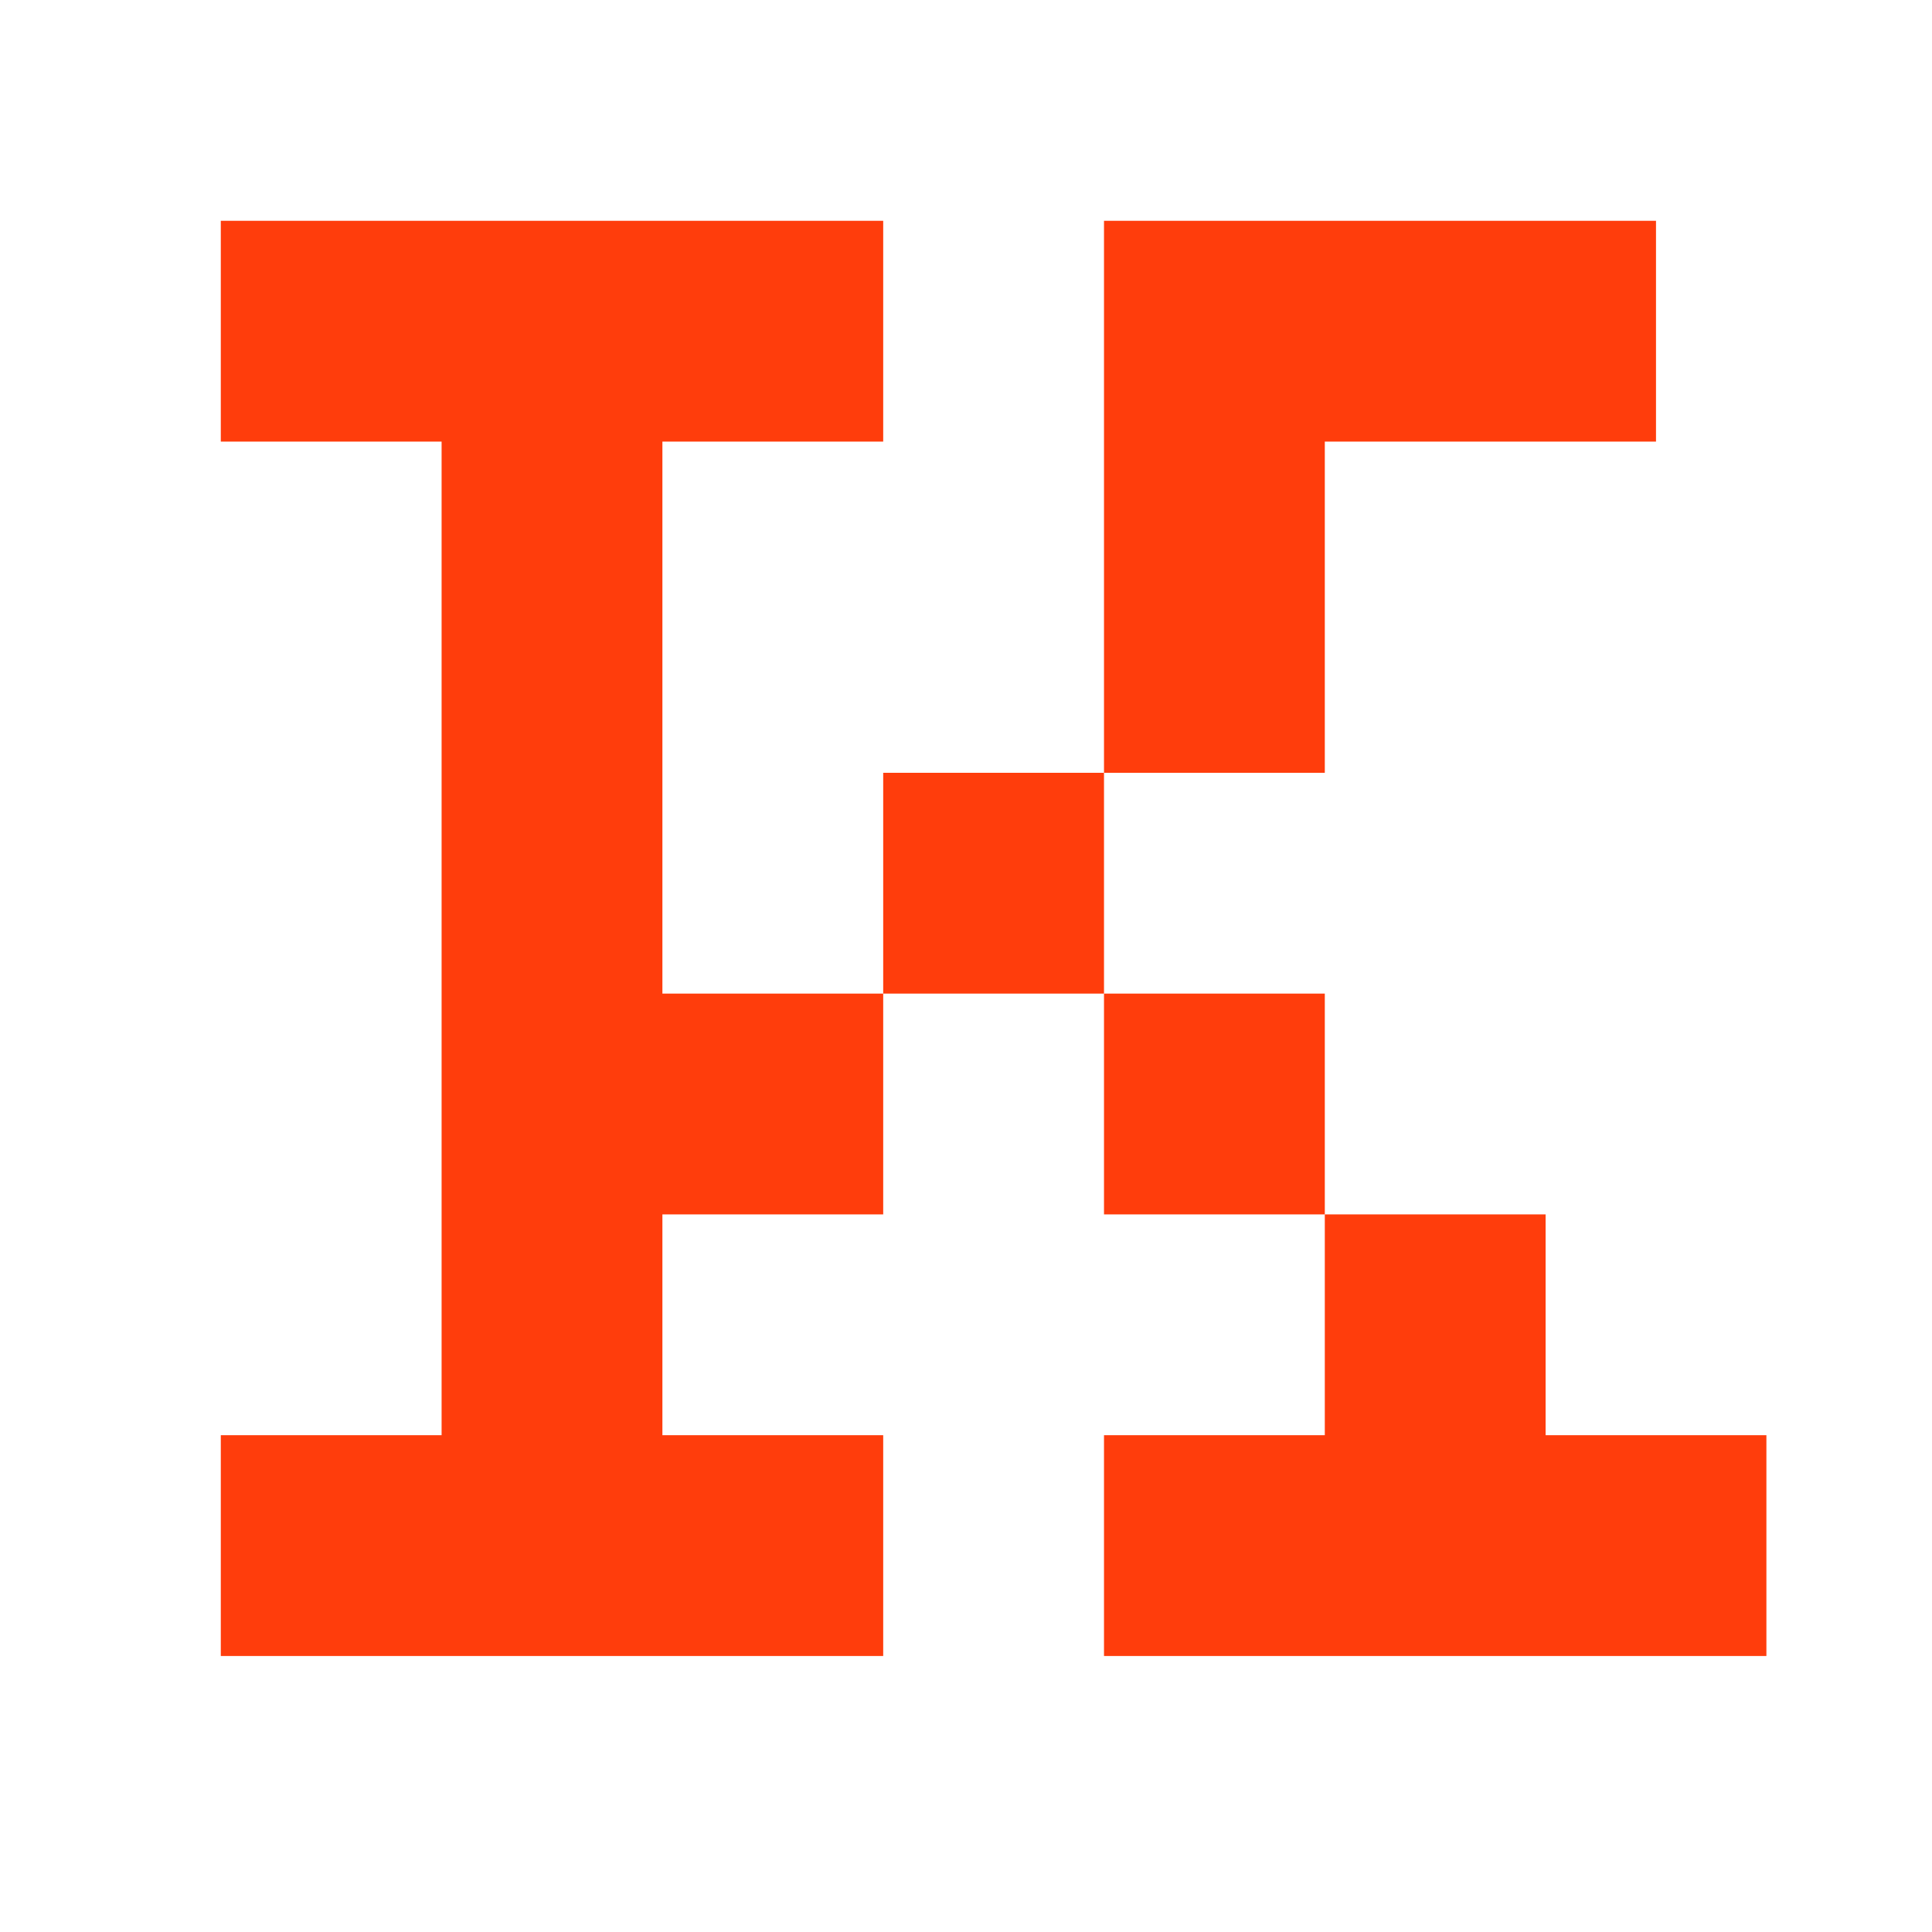
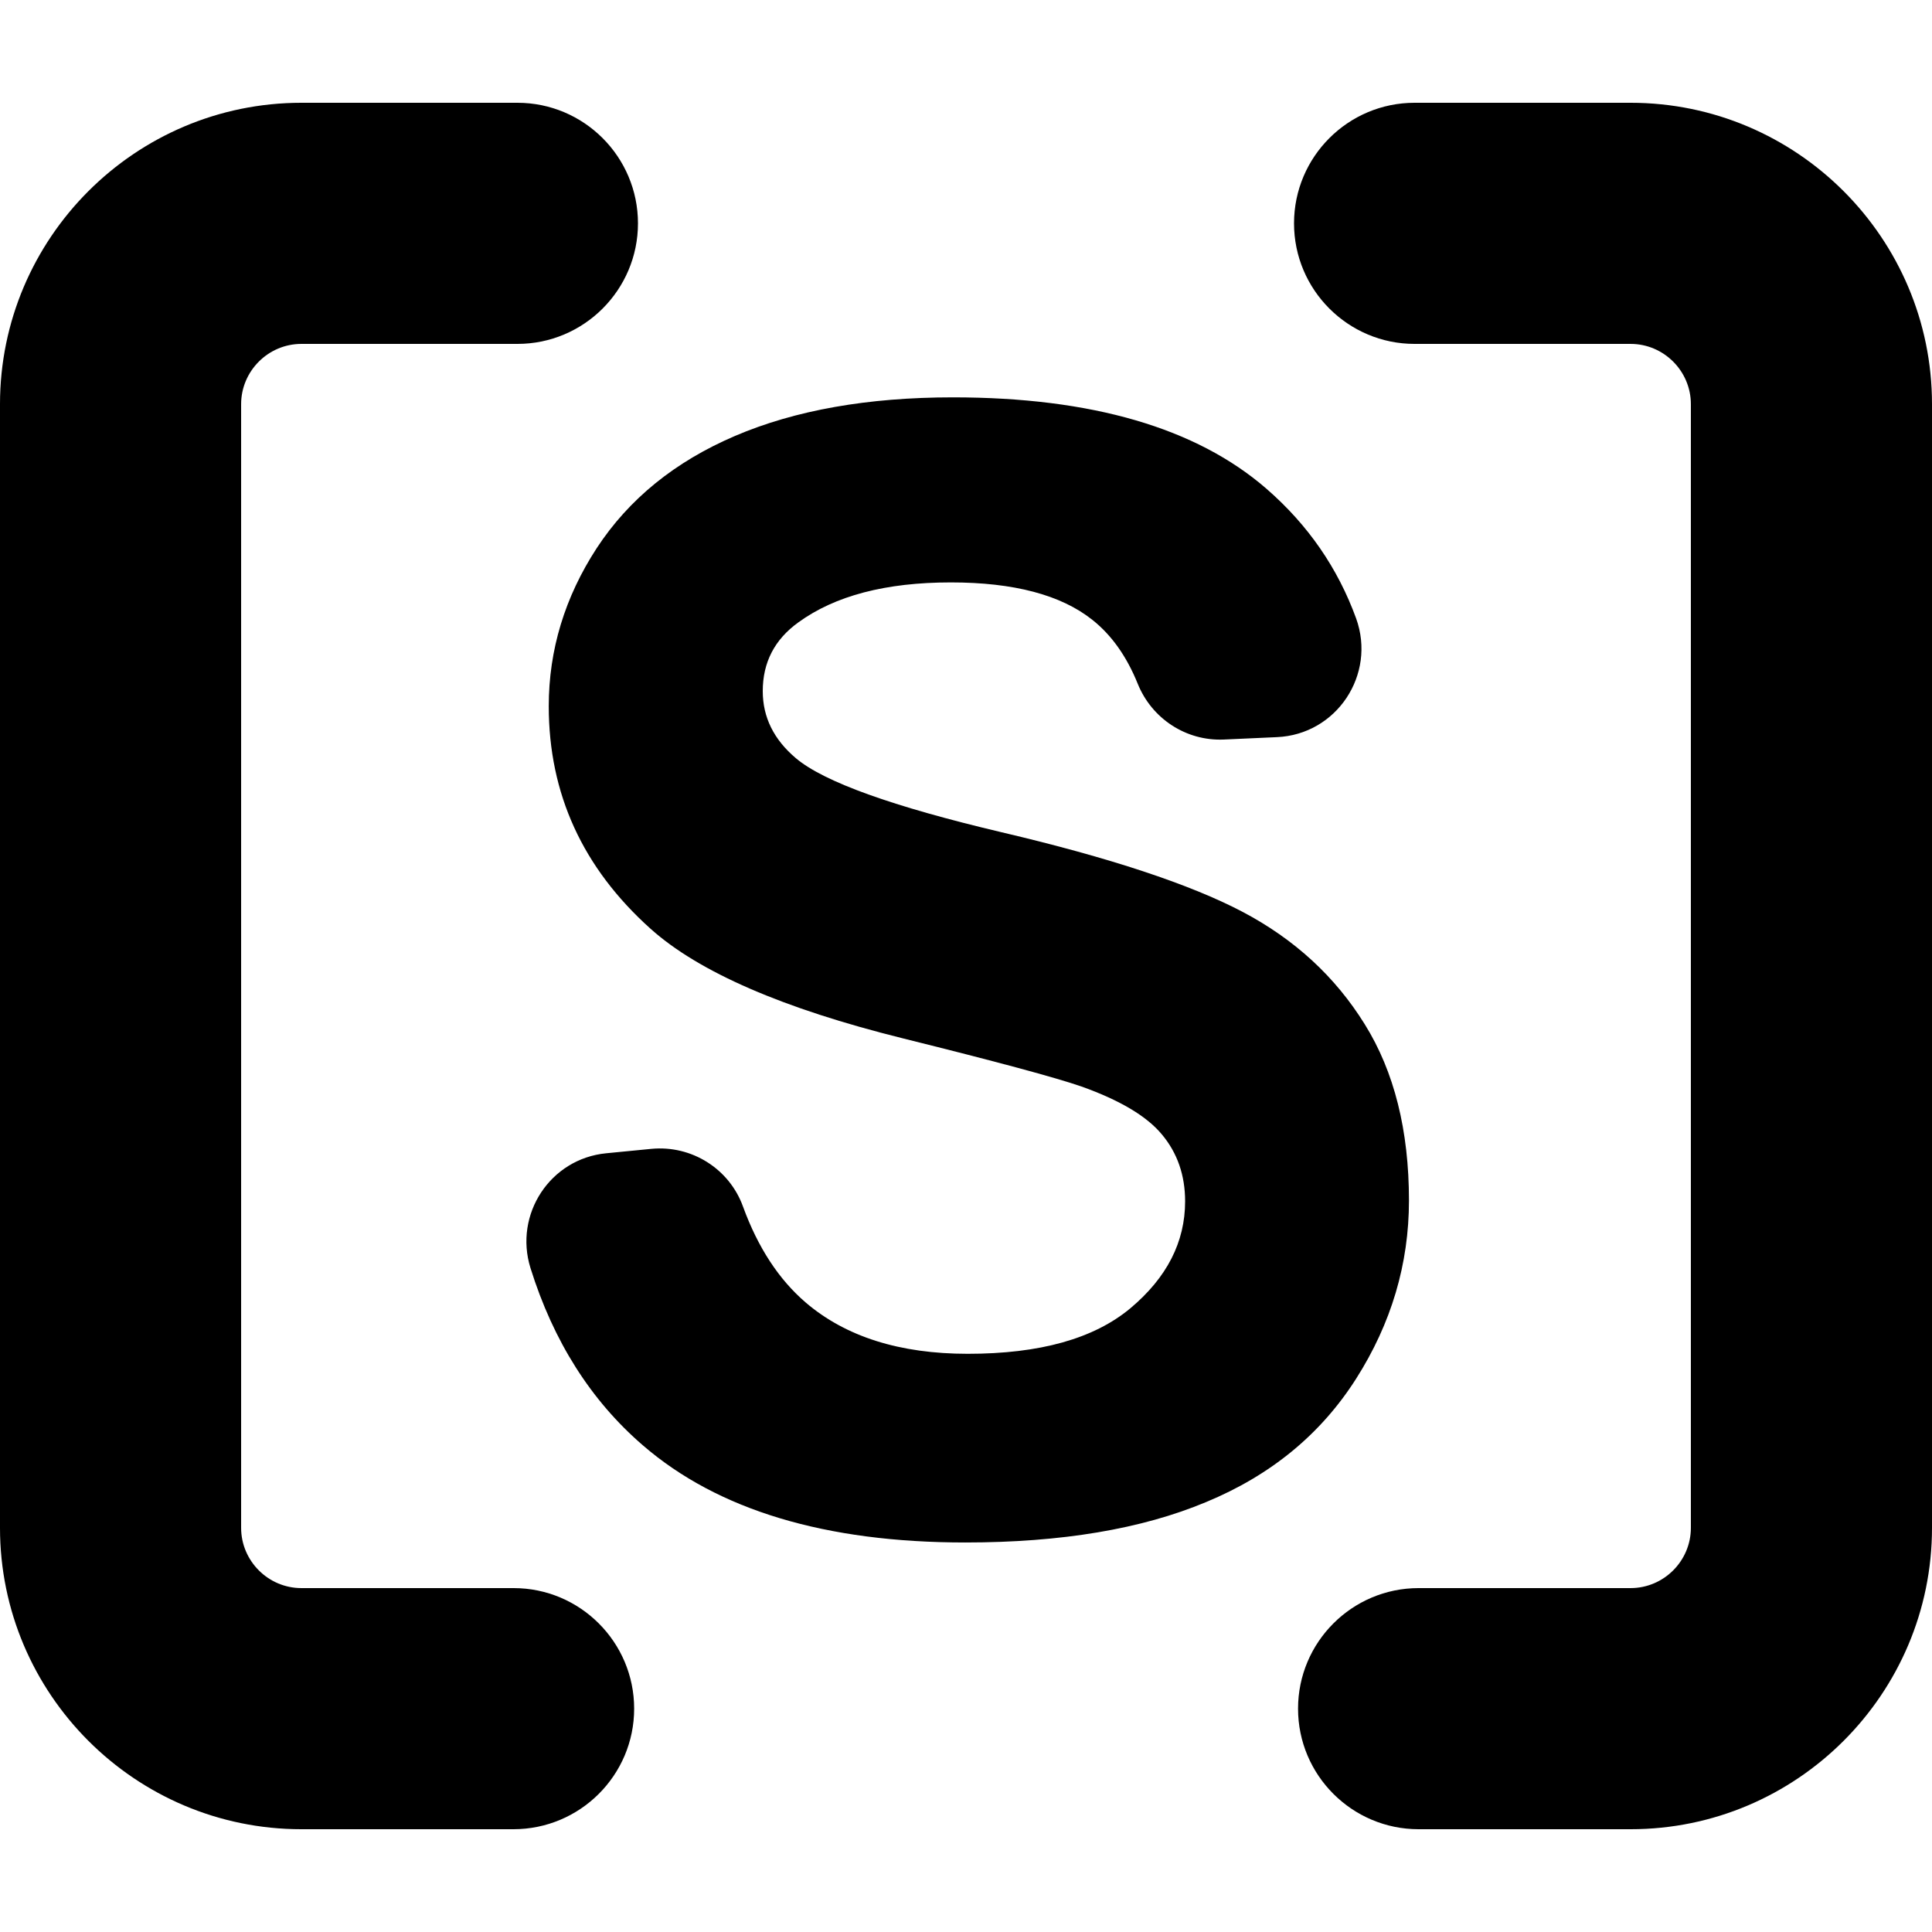
- <svg xmlns="http://www.w3.org/2000/svg" version="1.1" id="katlogo" x="0px" y="0px" viewBox="0 0 35 35" enable-background="new 0 0 35 35" xml:space="preserve">
-   <polygon fill="#FF3D0C" points="12,8 16,8 16,4 4,4 4,8 8,8 8,26 4,26 4,30 16,30 16,26 12,26 12,22 16,22 16,18 12,18 " />
-   <polygon fill="#FF3D0C" points="24,8 30,8 30,4 20,4 20,8 20,14 24,14 " />
-   <polygon fill="#FF3D0C" points="28,26 28,22 24,22 24,26 20,26 20,30 32,30 32,26 " />
-   <rect x="16" y="14" fill="#FF3D0C" width="4" height="4" />
-   <rect x="20" y="18" fill="#FF3D0C" width="4" height="4" />
+ <svg xmlns="http://www.w3.org/2000/svg" version="1.1" id="Capa_1" x="0px" y="0px" width="961.5px" height="961.5px" viewBox="0 0 961.5 961.5" style="enable-background:new 0 0 961.5 961.5;" xml:space="preserve">
+   <g>
+     <path d="M315.6,850.35c0-33.1-26.899-60-60-60H150c-16.5,0-30-13.5-30-30v-559.2c0-16.5,13.5-30,30-30h107.5c33.1,0,60-26.9,60-60   c0-33.1-26.9-60-60-60H150c-82.7,0-150,67.3-150,150v559.2c0,82.7,67.3,150,150,150h105.5C288.7,910.35,315.6,883.45,315.6,850.35z   " />
+     <path d="M706,910.35h105.5c82.7,0,150-67.3,150-150v-559.2c0-82.7-67.3-150-150-150H704c-33.101,0-60,26.9-60,60   c0,33.1,26.899,60,60,60h107.5c16.5,0,30,13.5,30,30v559.2c0,16.5-13.5,30-30,30H706c-33.101,0-60,26.9-60,60   S672.899,910.35,706,910.35z" />
+     <path d="M674.899,686.15c17.5-27.5,26.301-57.1,26.301-88.7c0-34.8-7.301-64.1-22-87.699c-14.7-23.7-34.9-42.301-60.9-56   c-25.9-13.601-65.9-26.9-120-39.601c-54.1-12.8-88.2-25-102.2-36.8c-11-9.3-16.5-20.4-16.5-33.4c0-14.3,5.9-25.7,17.7-34.2   c18.3-13.3,43.6-19.9,75.9-19.9c31.3,0,54.8,6.2,70.399,18.6c9.601,7.6,17.101,18.2,22.601,31.8c7,17.4,24.1,28.6,42.8,27.8   l26.5-1.2c29.7-1.3,49.5-31.1,39.399-59.1c-9.1-25-23.899-46.5-44.6-64.5c-34.9-30.3-87-45.5-156.1-45.5   c-42.301,0-78.5,6.4-108.4,19.2c-29.9,12.8-52.8,31.4-68.8,55.8c-15.9,24.4-23.9,50.7-23.9,78.7c0,43.6,16.9,80.5,50.7,110.8   c24,21.5,65.9,39.699,125.5,54.5c46.3,11.5,76,19.5,89,24c19,6.8,32.4,14.699,40,23.899c7.6,9.101,11.5,20.2,11.5,33.2   c0,20.3-9.1,38-27.2,53.2c-18.2,15.2-45.1,22.7-81,22.7c-33.8,0-60.7-8.5-80.6-25.5c-13.4-11.5-23.8-27.4-31.2-47.7   c-6.8-18.9-25.6-30.7-45.6-28.8l-22.5,2.199c-27.9,2.7-46,30.4-37.7,57.101c11.4,36.5,30.1,66,56,88.3   c37.3,32.2,90.8,48.3,160.399,48.3c47.801,0,87.801-6.7,119.801-20.1C632.6,734.15,657.399,713.65,674.899,686.15z" />
+   </g>
+   <g>
+ </g>
+   <g>
+ </g>
+   <g>
+ </g>
+   <g>
+ </g>
+   <g>
+ </g>
+   <g>
+ </g>
+   <g>
+ </g>
+   <g>
+ </g>
+   <g>
+ </g>
+   <g>
+ </g>
+   <g>
+ </g>
+   <g>
+ </g>
+   <g>
+ </g>
+   <g>
+ </g>
+   <g>
+ </g>
</svg>
